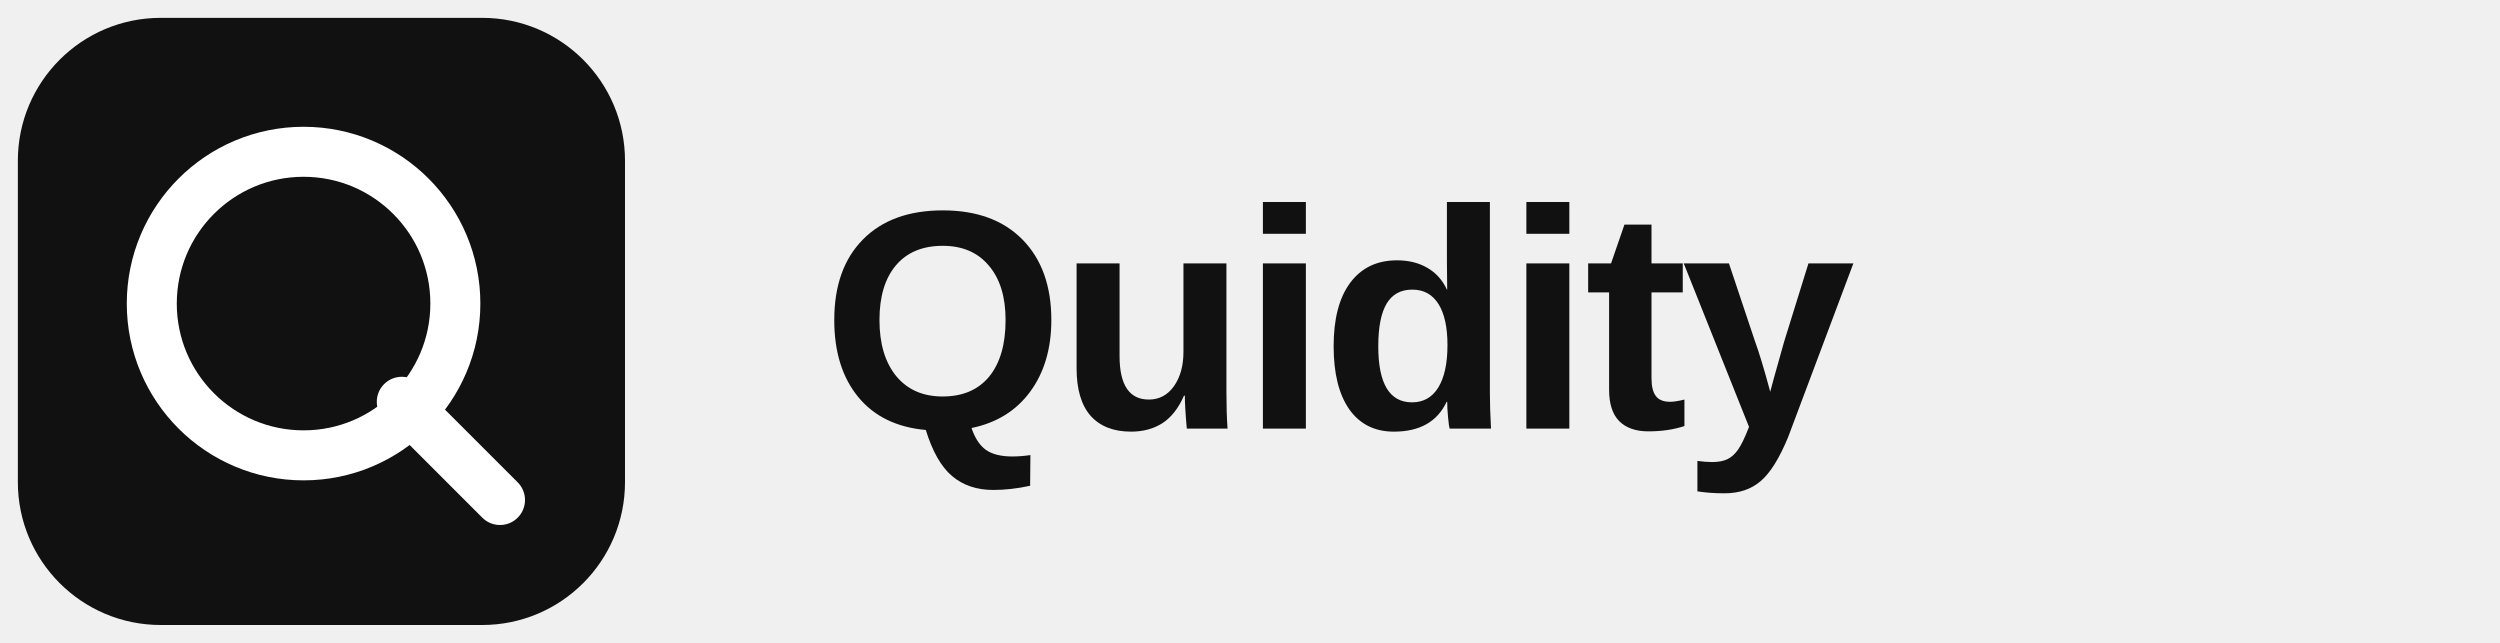
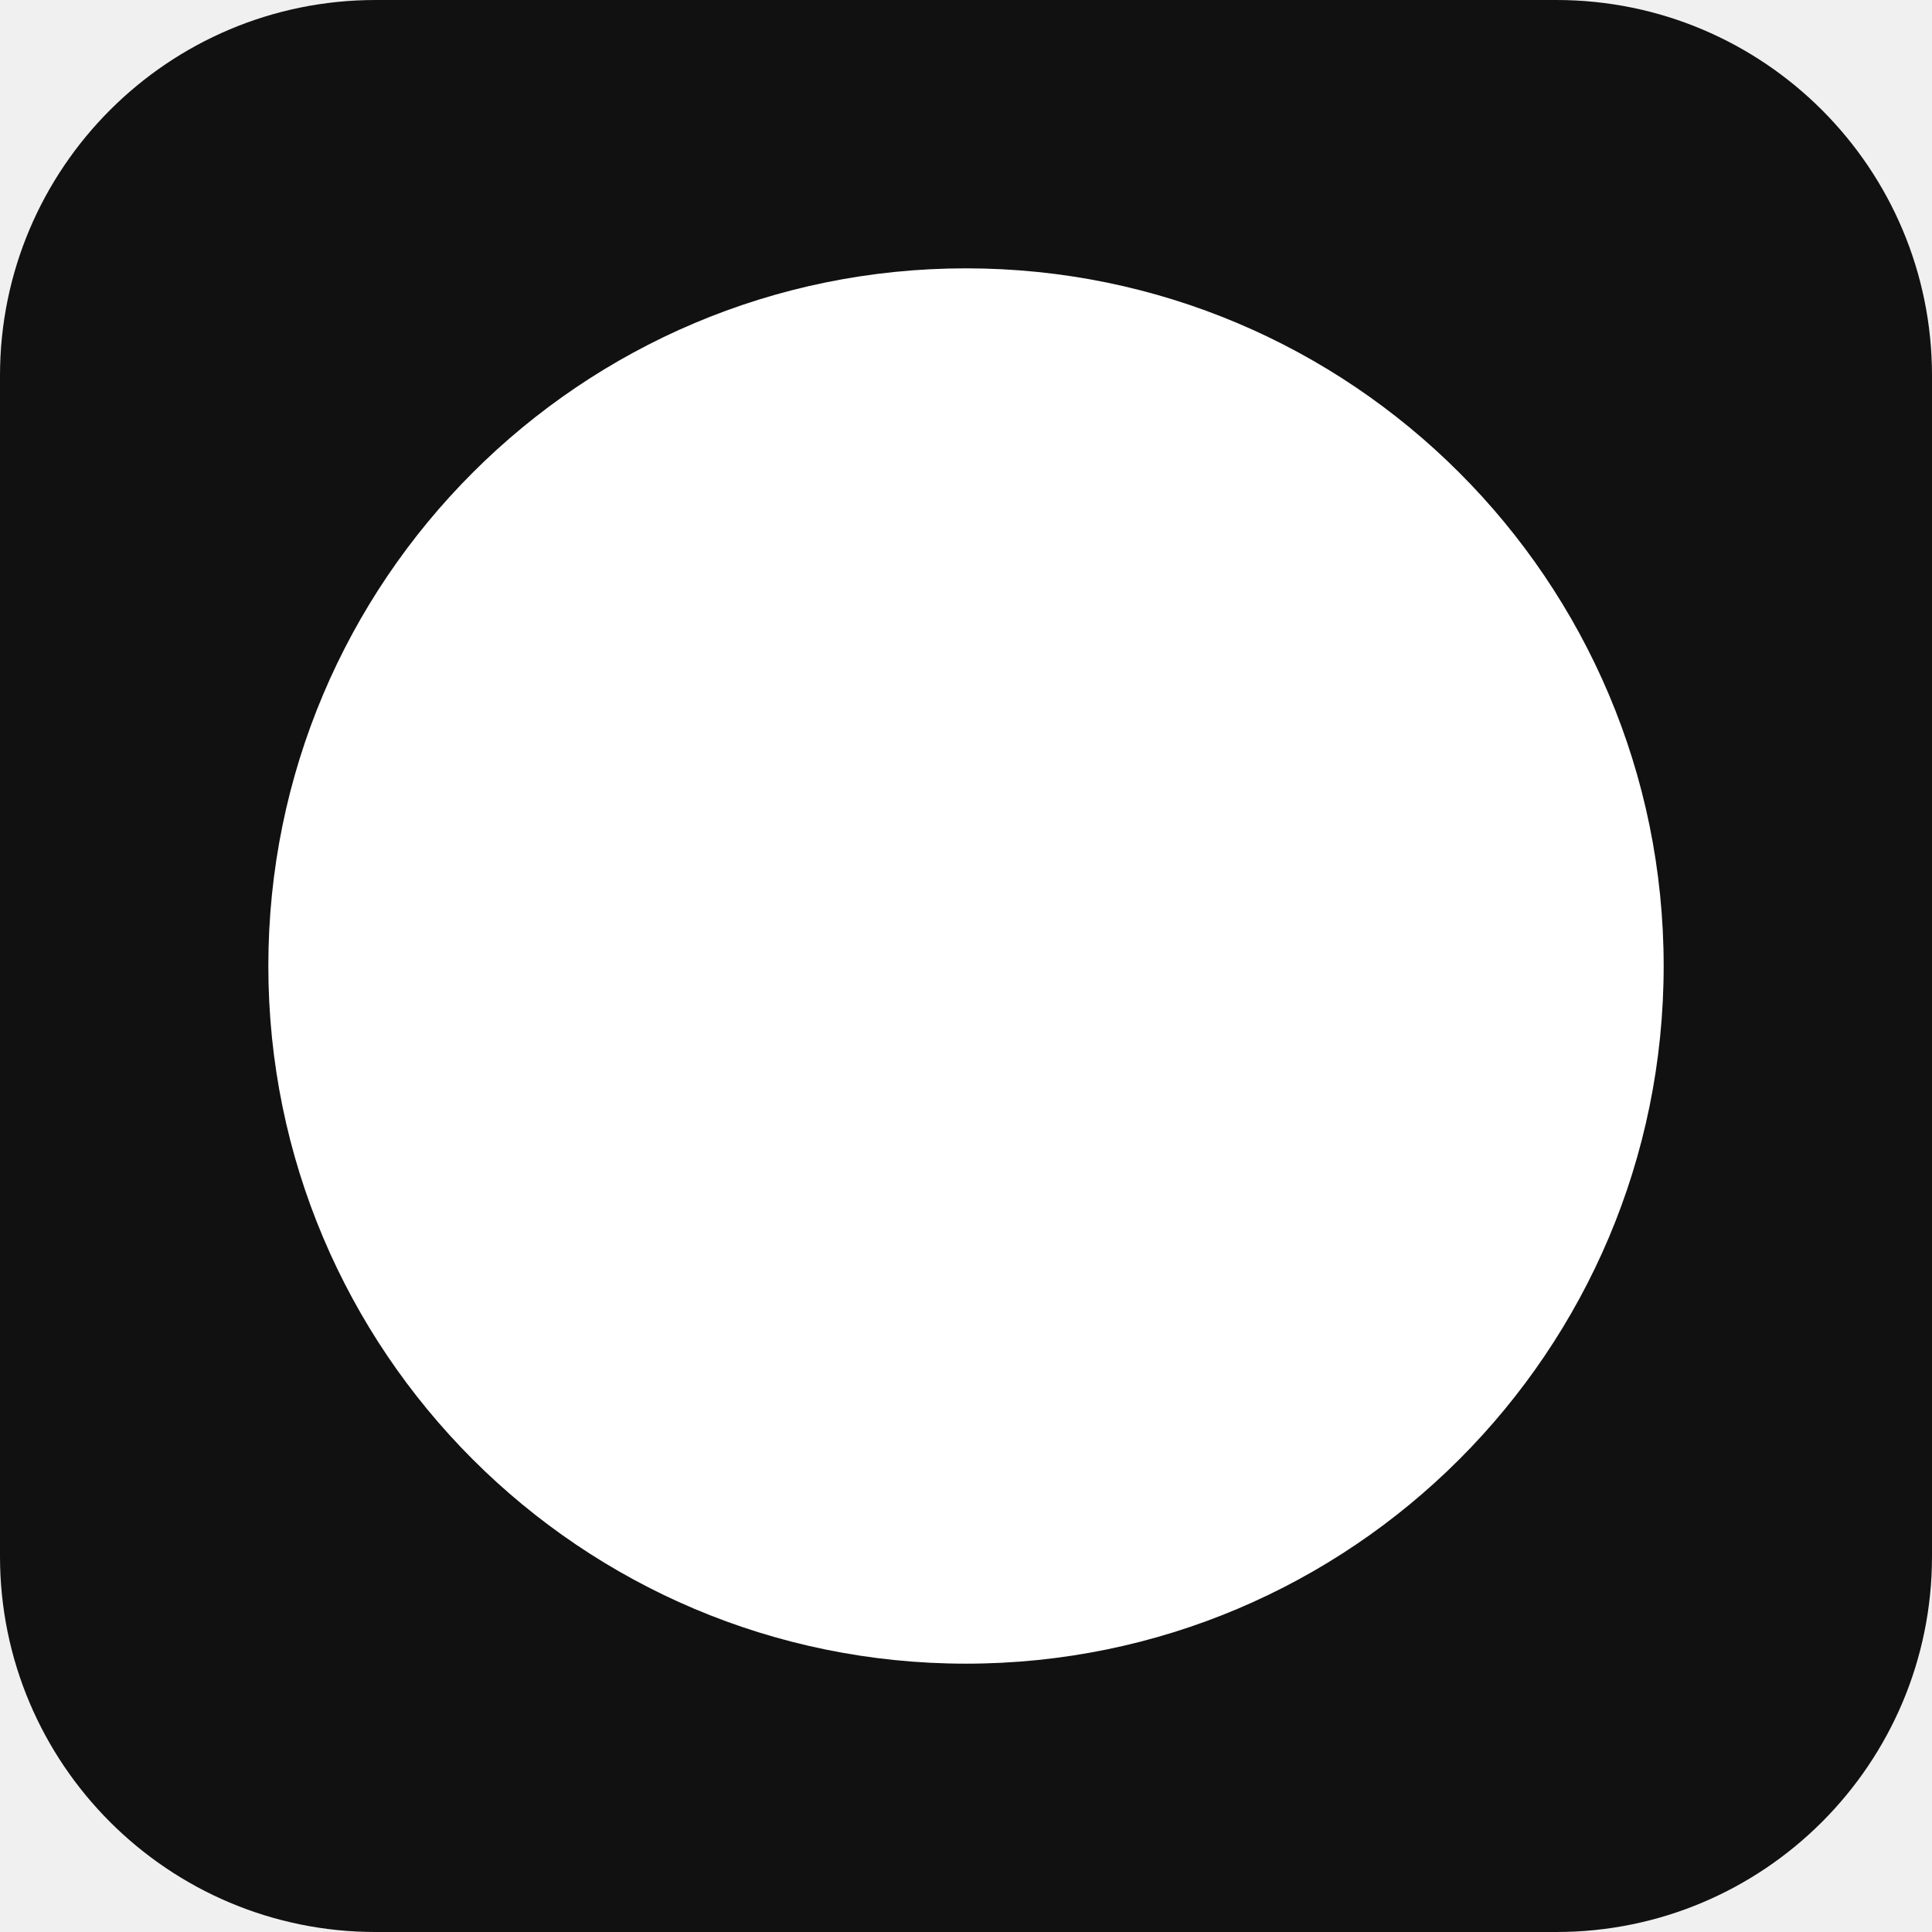
- <svg xmlns="http://www.w3.org/2000/svg" viewBox="0 0 140 36" width="140" height="36">
-   <rect x="1" y="1" width="34" height="34" rx="8" fill="#111" />
-   <circle cx="17" cy="17" r="8.5" fill="none" stroke="#fff" stroke-width="2.8" />
-   <line x1="22.5" y1="22.5" x2="28" y2="28" stroke="#fff" stroke-width="2.8" stroke-linecap="round" />
-   <text x="46" y="24" font-family="-apple-system,BlinkMacSystemFont,Arial,sans-serif" font-size="17.5" font-weight="700" fill="#111" letter-spacing="-0.4">Quidity</text>
+ <svg xmlns="http://www.w3.org/2000/svg" viewBox="0 0 36 36" width="36" height="36">
+   <rect x="0" y="0" width="36" height="36" rx="7" fill="#111111" />
+   <circle cx="18" cy="18" r="13" fill="#ffffff" />
</svg>
